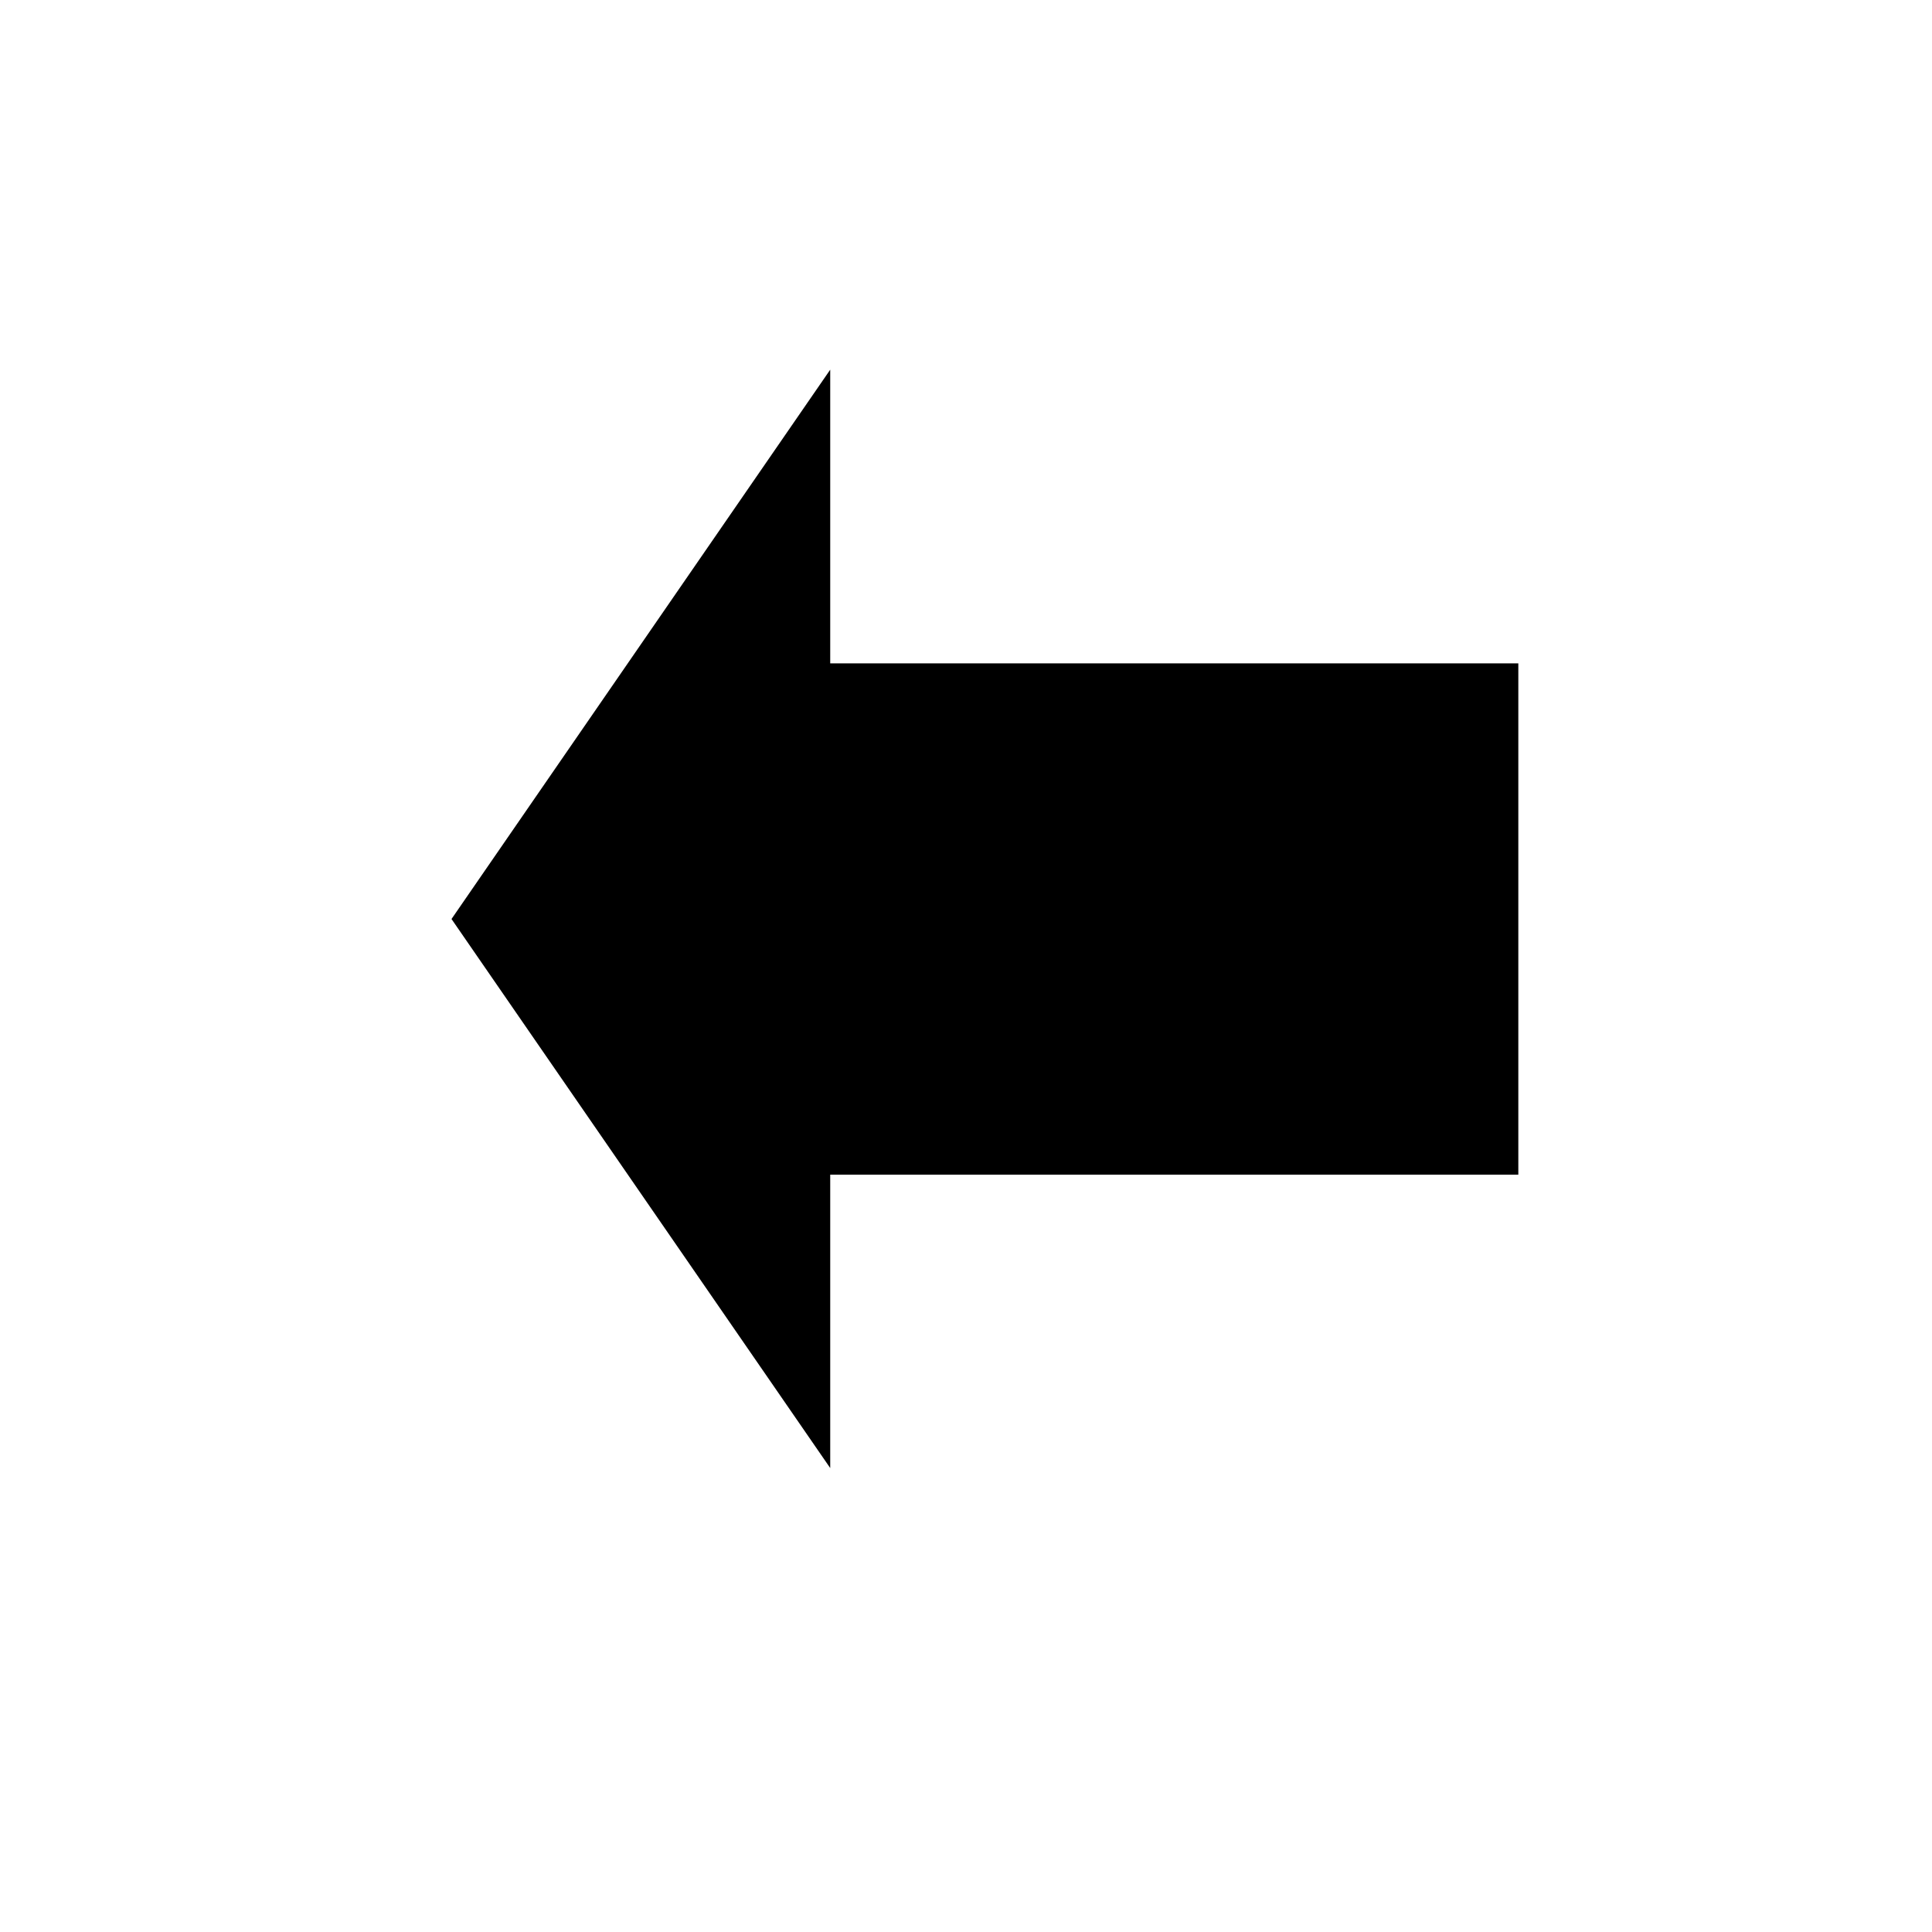
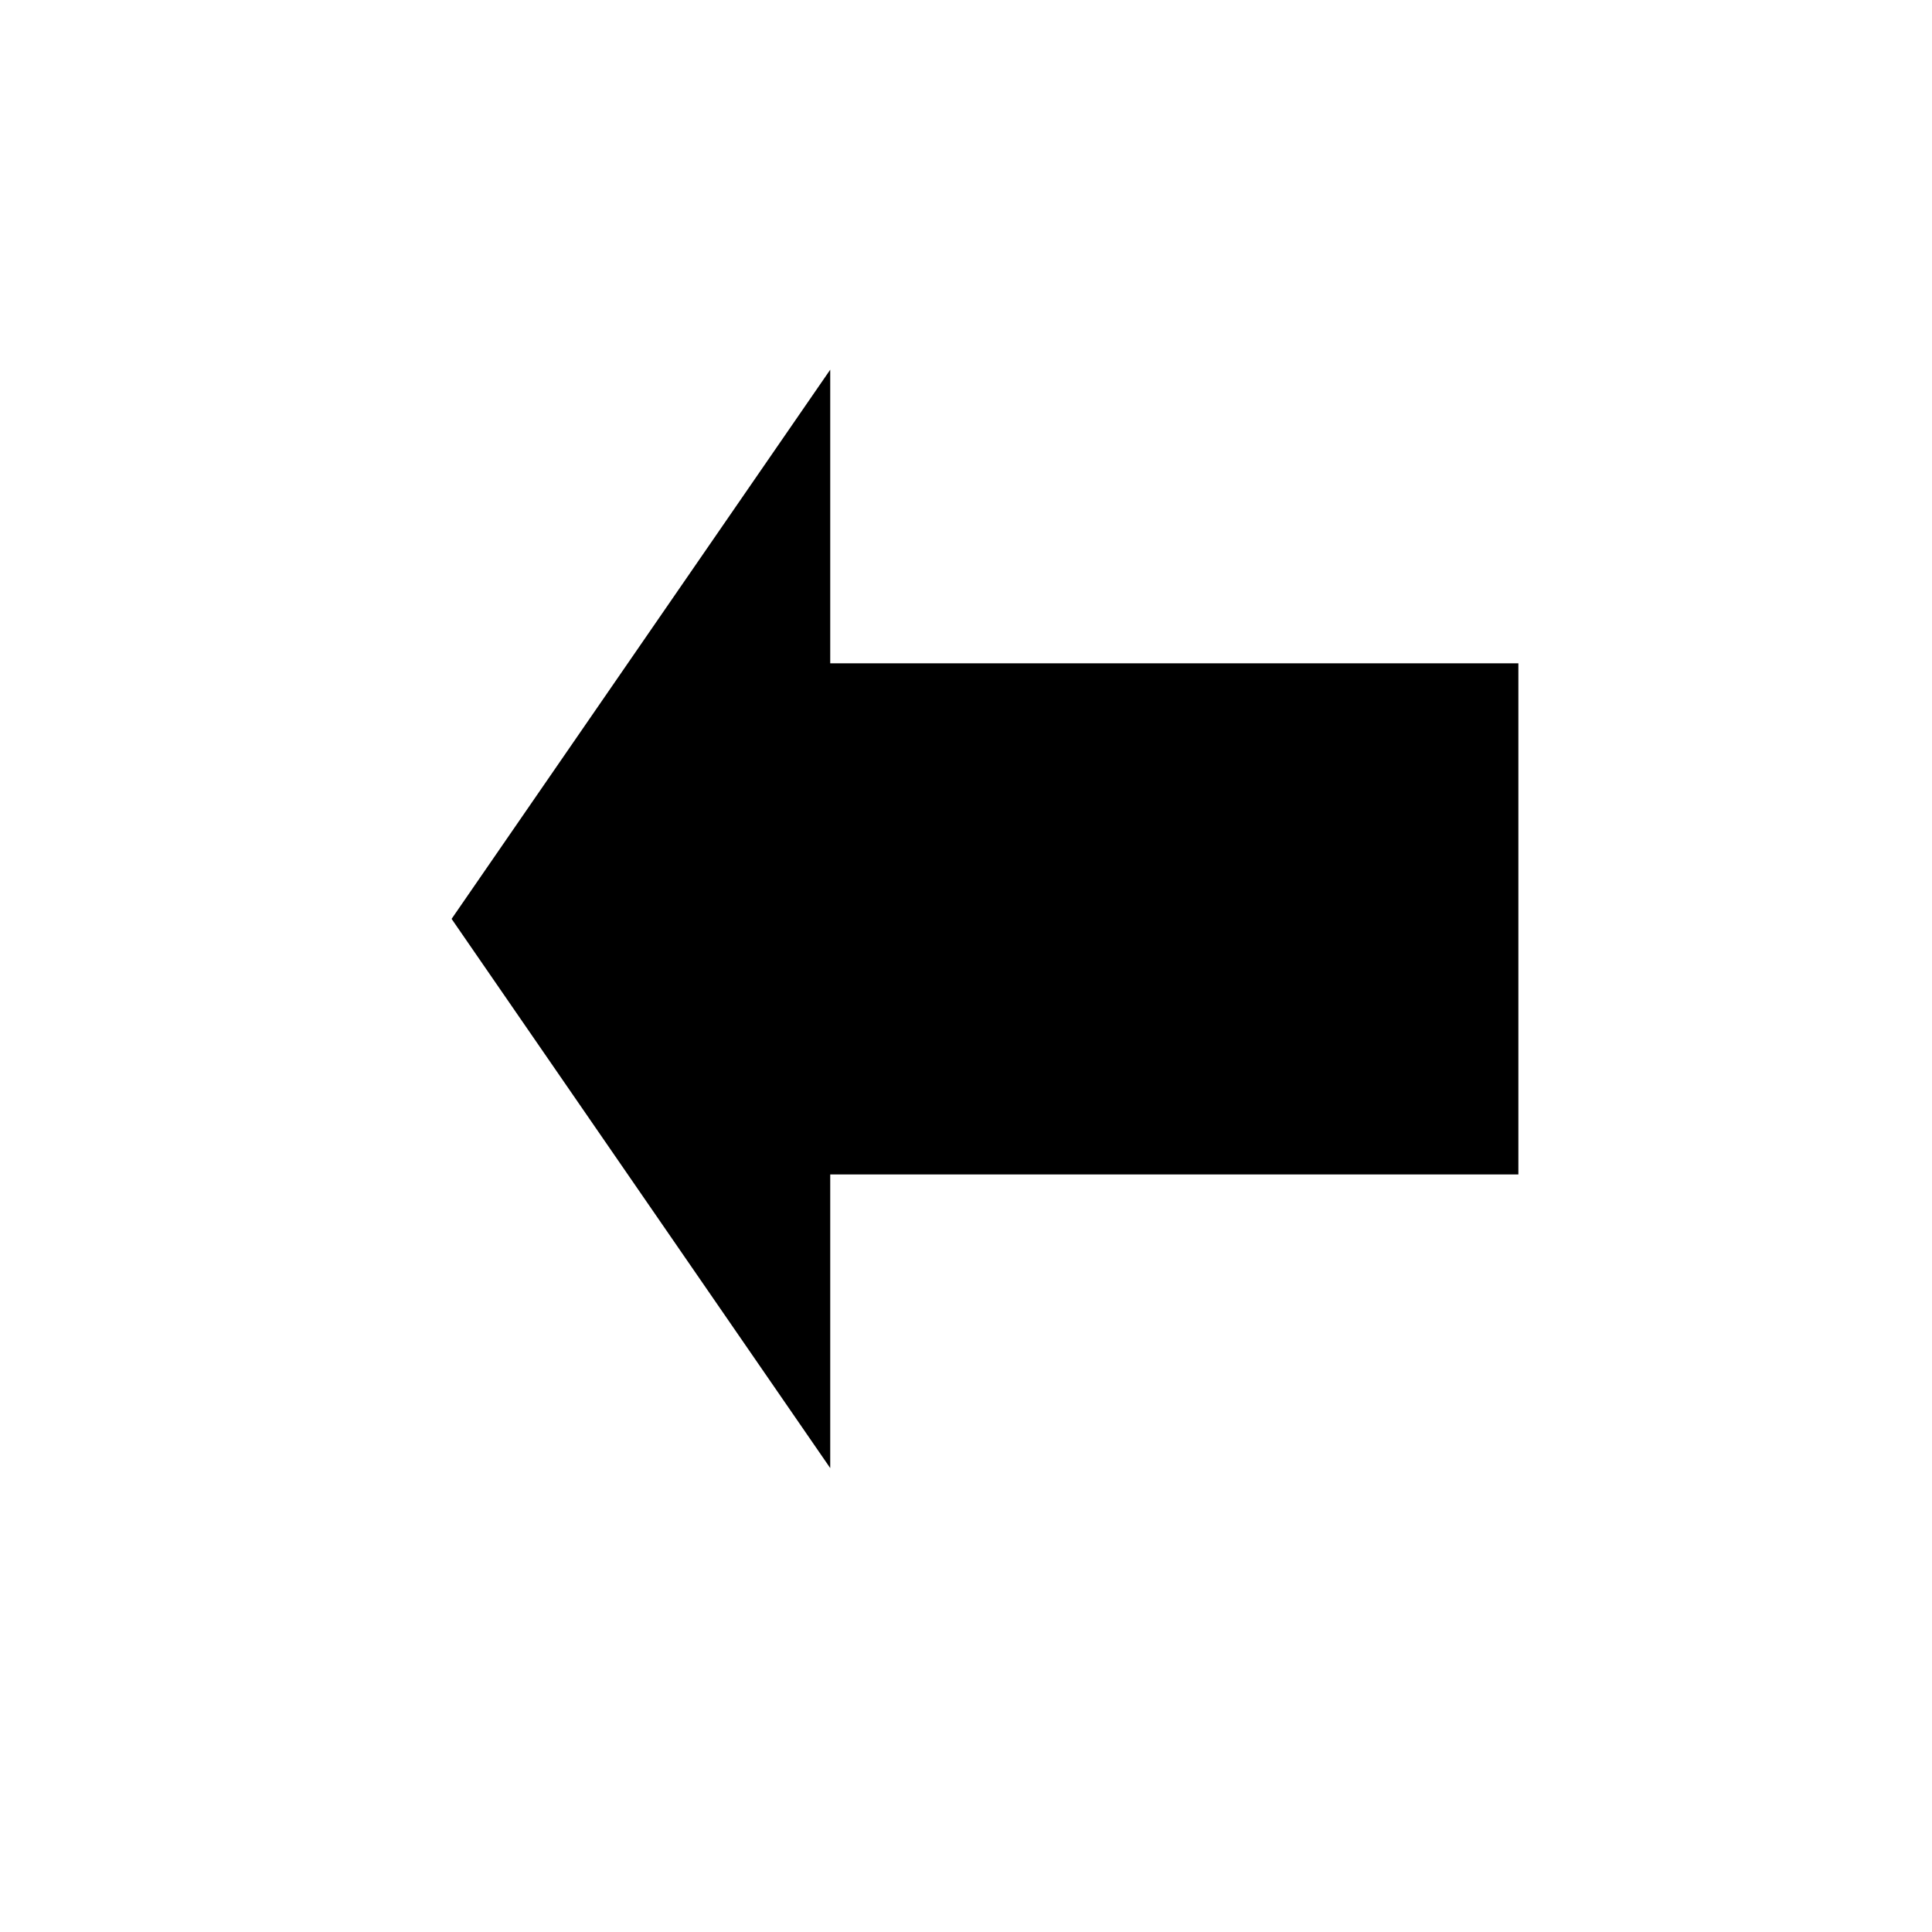
<svg xmlns="http://www.w3.org/2000/svg" width="128" height="128" version="1.0">
-   <text xml:space="preserve" x="-127.607" y="85.942" style="font-style:normal;font-variant:normal;font-weight:700;font-stretch:normal;line-height:0%;font-family:&quot;Arial Black&quot;;-inkscape-font-specification:&quot;Arial Black, Bold&quot;;text-align:start;letter-spacing:0;word-spacing:0;writing-mode:lr-tb;text-anchor:start;fill:#000;fill-opacity:1;stroke:none" transform="scale(-.8303 1.20437)">
-     <tspan x="-127.607" y="85.942" style="font-size:112.907px;line-height:1.25">➡ </tspan>
-   </text>
+   <g style="font-weight:700;line-height:0%;font-family:&quot;Arial Black&quot;;-inkscape-font-specification:&quot;Arial Black, Bold&quot;;letter-spacing:0;word-spacing:0">
+     <path d="m-66.247 20.337 30.212 30.211-30.212 30.212V64.607h-54.91V36.49h54.91z" aria-label="➡" style="font-size:112.907px;line-height:1.25" transform="scale(-.8303 1.20437)" />
+   </g>
</svg>
